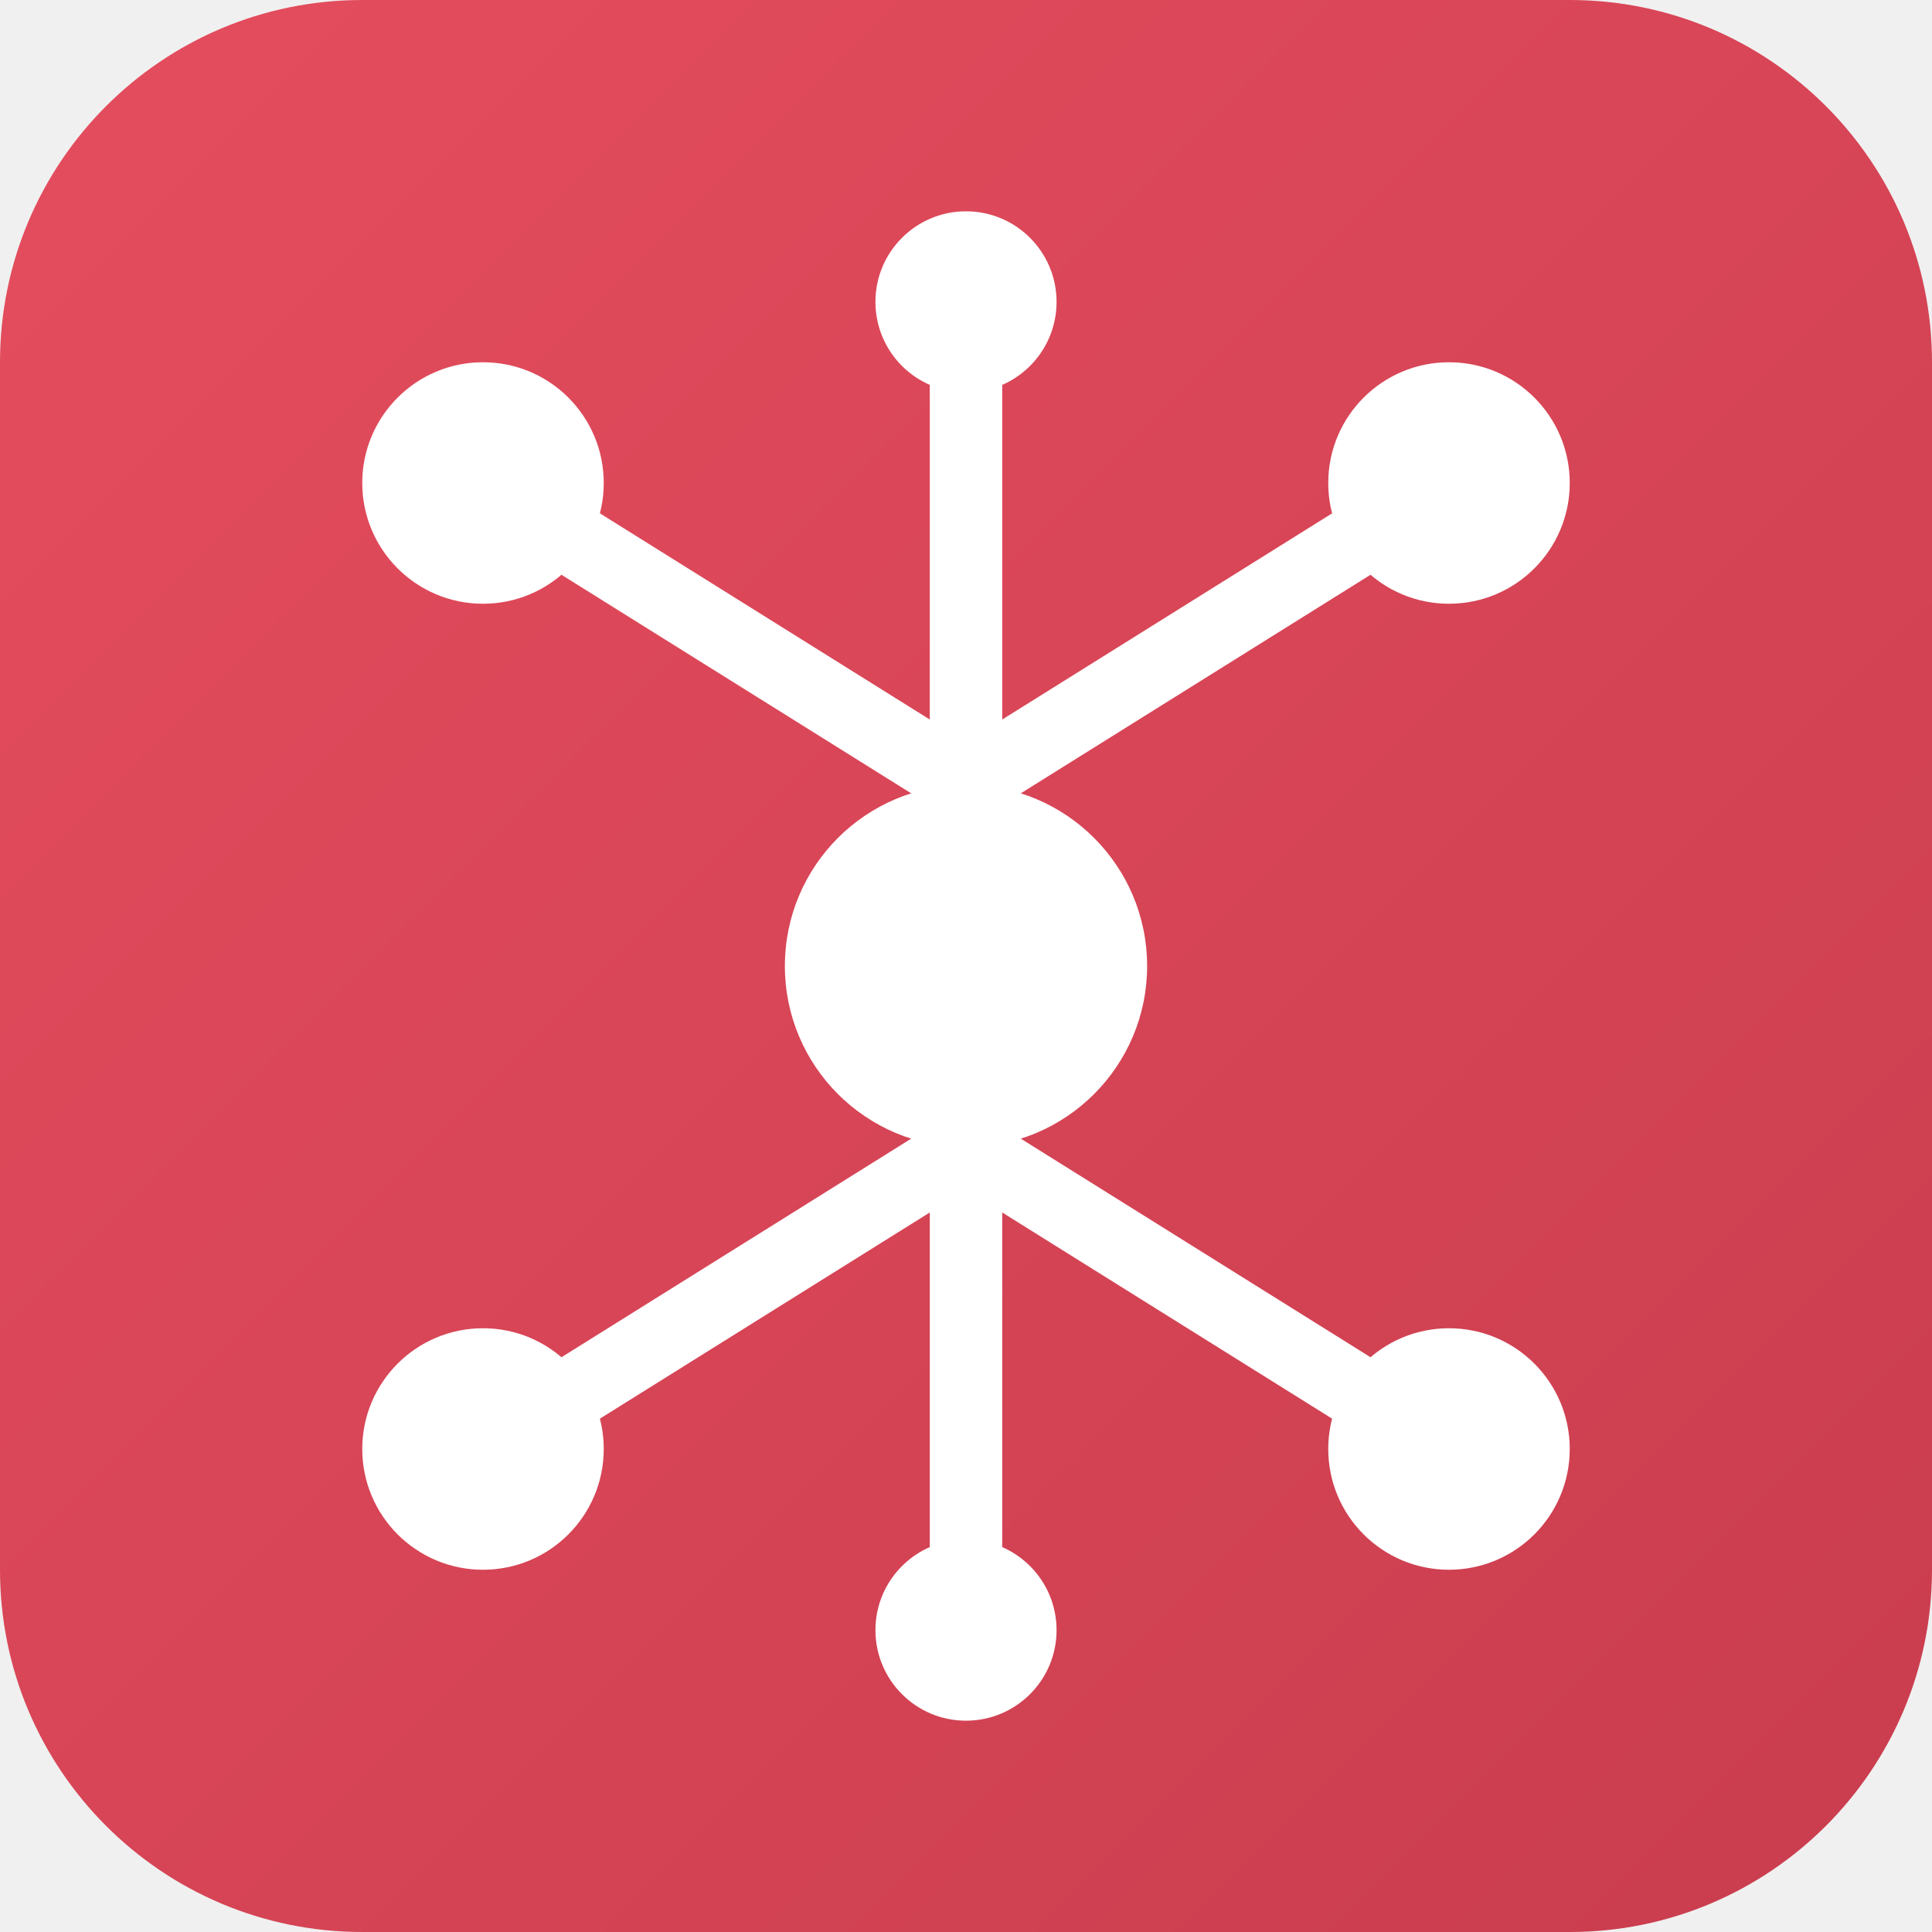
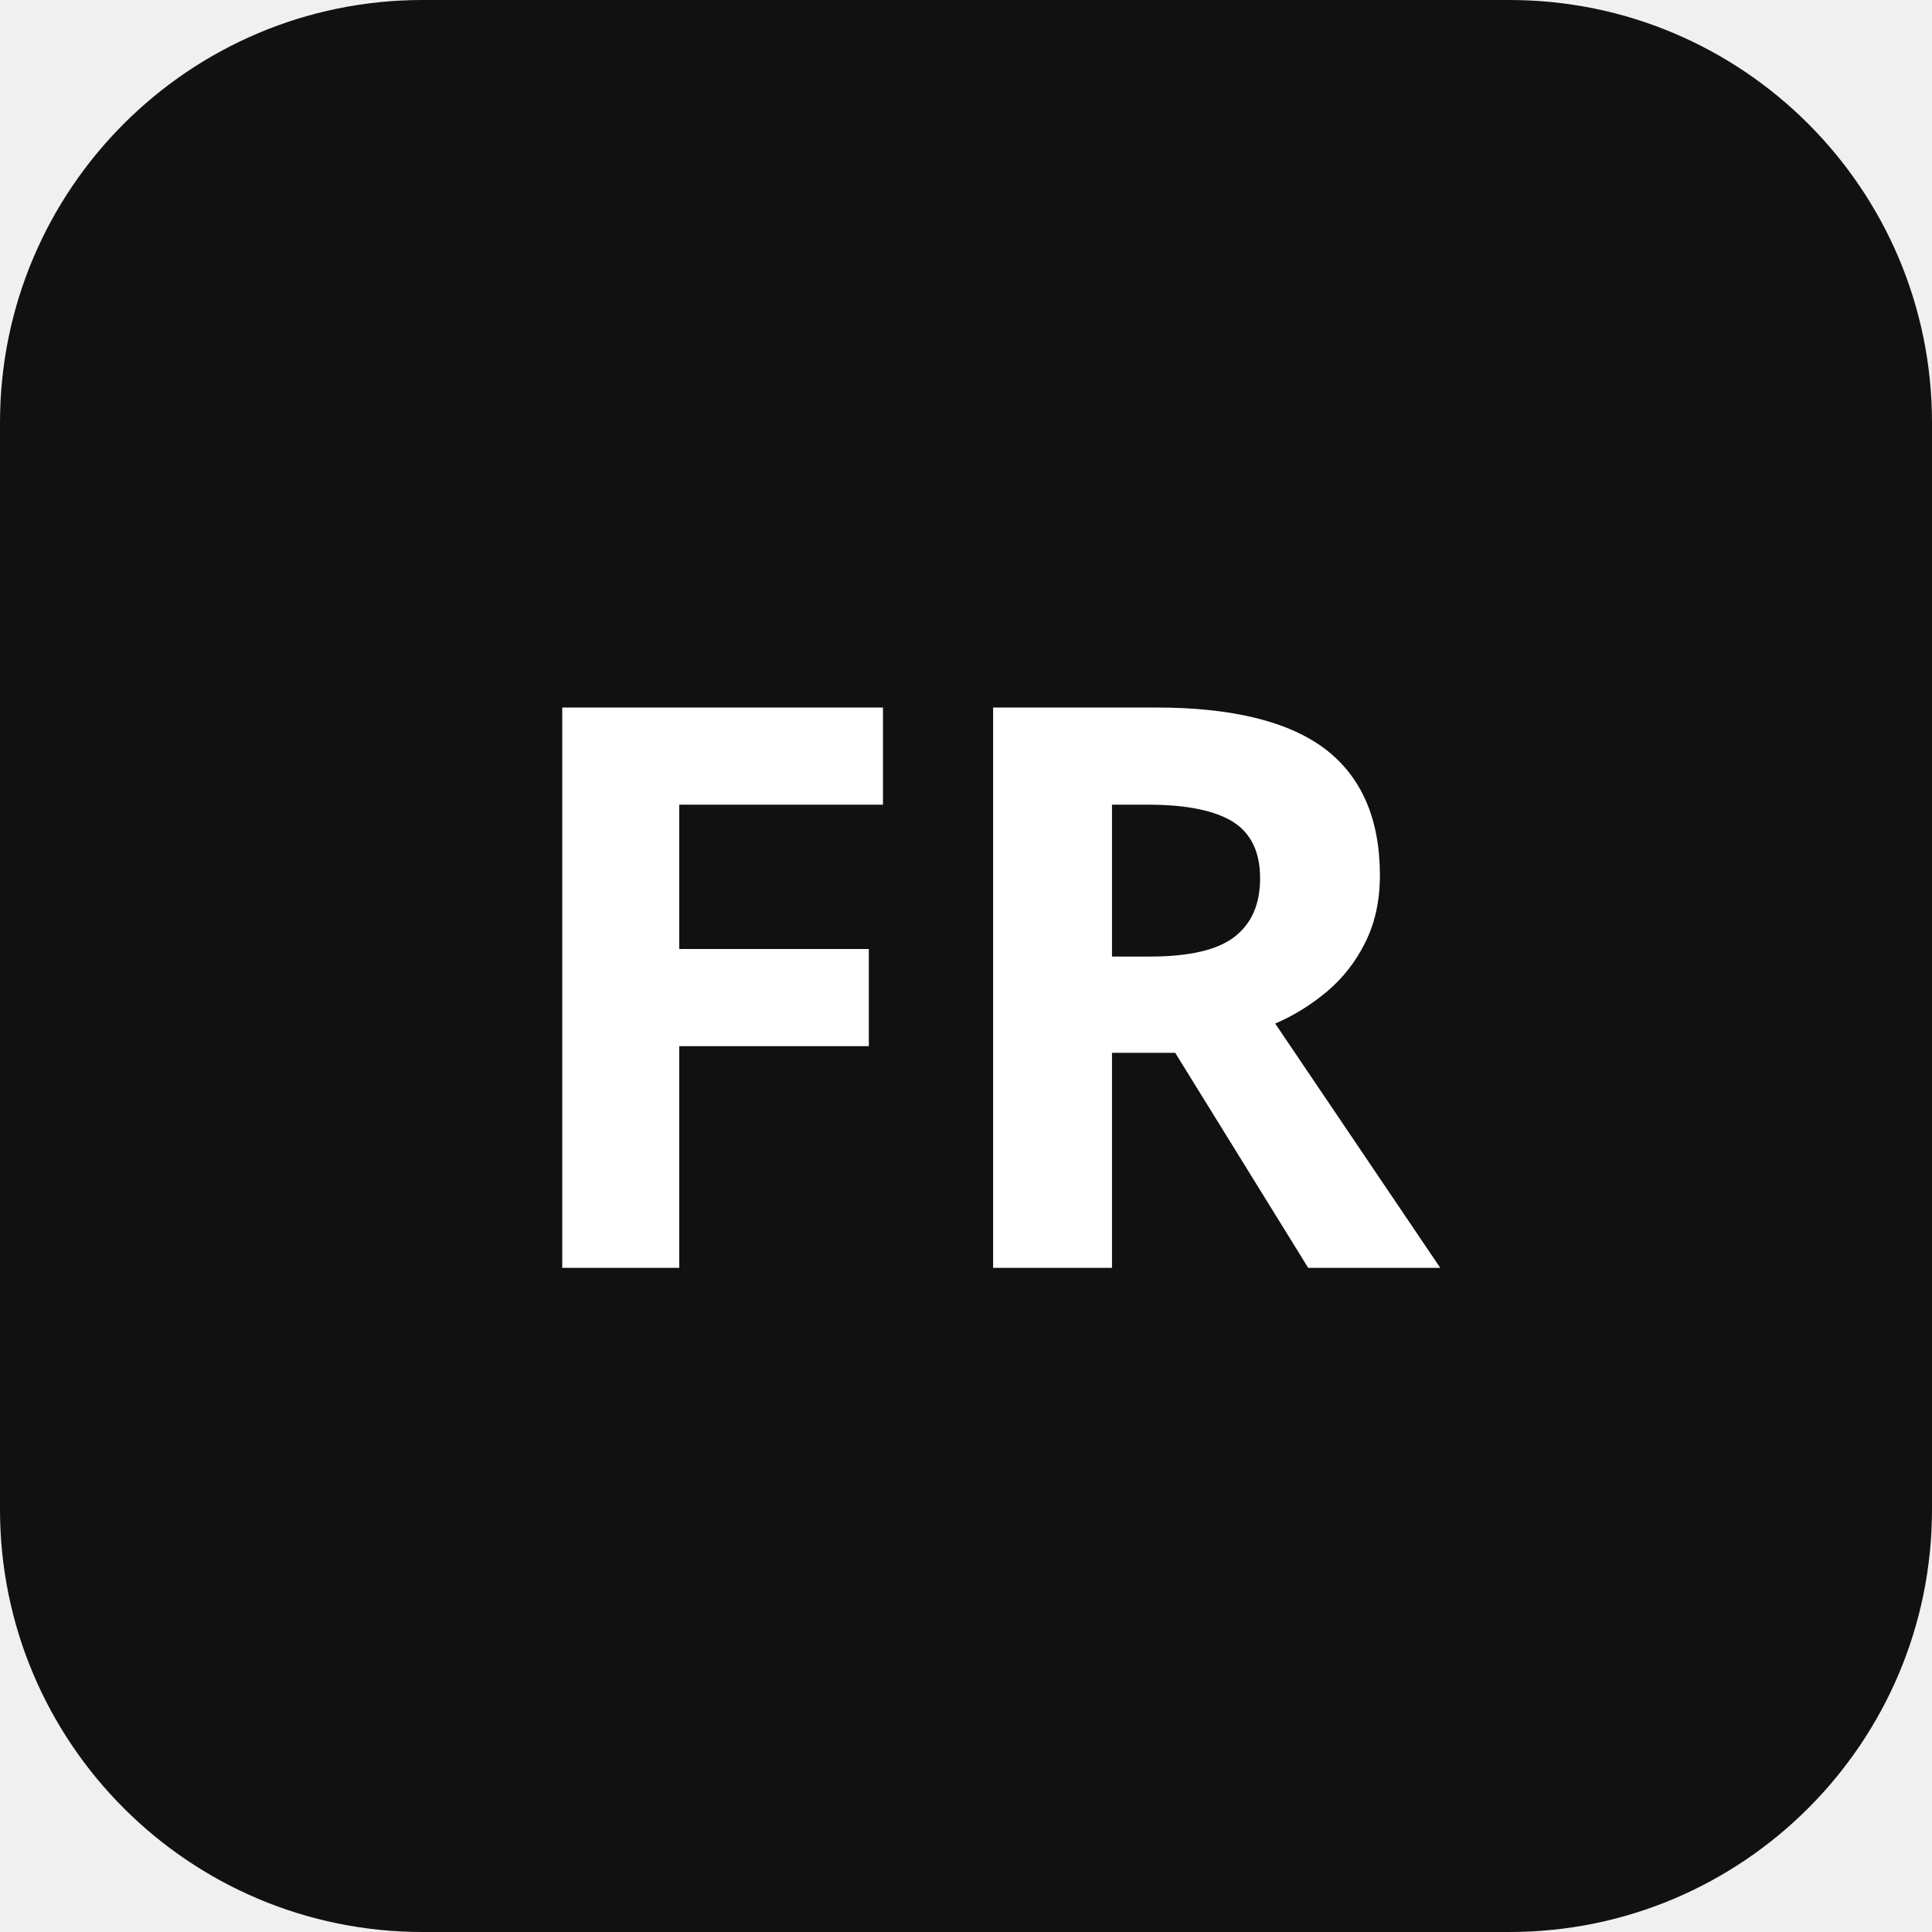
<svg xmlns="http://www.w3.org/2000/svg" width="32" height="32" viewBox="0 0 32 32" fill="none">
-   <rect width="32" height="32" rx="6" fill="url(#gradient)" />
-   <circle cx="16" cy="16" r="3" fill="white" />
-   <circle cx="8" cy="8" r="2" fill="white" />
-   <circle cx="24" cy="8" r="2" fill="white" />
-   <circle cx="8" cy="24" r="2" fill="white" />
-   <circle cx="24" cy="24" r="2" fill="white" />
-   <circle cx="16" cy="5" r="1.5" fill="white" />
-   <circle cx="16" cy="27" r="1.5" fill="white" />
-   <line x1="16" y1="13" x2="8" y2="8" stroke="white" stroke-width="1.2" stroke-linecap="round" />
-   <line x1="16" y1="13" x2="24" y2="8" stroke="white" stroke-width="1.2" stroke-linecap="round" />
-   <line x1="16" y1="19" x2="8" y2="24" stroke="white" stroke-width="1.2" stroke-linecap="round" />
-   <line x1="16" y1="19" x2="24" y2="24" stroke="white" stroke-width="1.2" stroke-linecap="round" />
-   <line x1="16" y1="13" x2="16" y2="5" stroke="white" stroke-width="1.2" stroke-linecap="round" />
-   <line x1="16" y1="19" x2="16" y2="27" stroke="white" stroke-width="1.2" stroke-linecap="round" />
-   <defs>
-     <linearGradient id="gradient" x1="0" y1="0" x2="32" y2="32" gradientUnits="userSpaceOnUse">
-       <stop stop-color="#E54D5E" />
-       <stop offset="1" stop-color="#C93D4E" />
-     </linearGradient>
-   </defs>
+   <rect width="32" height="32" rx="7" fill="#111111" />
+   <text x="16" y="21" font-family="ui-sans-serif, system-ui, 'Segoe UI Variable Text', 'Segoe UI', sans-serif" font-size="13" font-weight="700" fill="#ffffff" text-anchor="middle">FR</text>
</svg>
